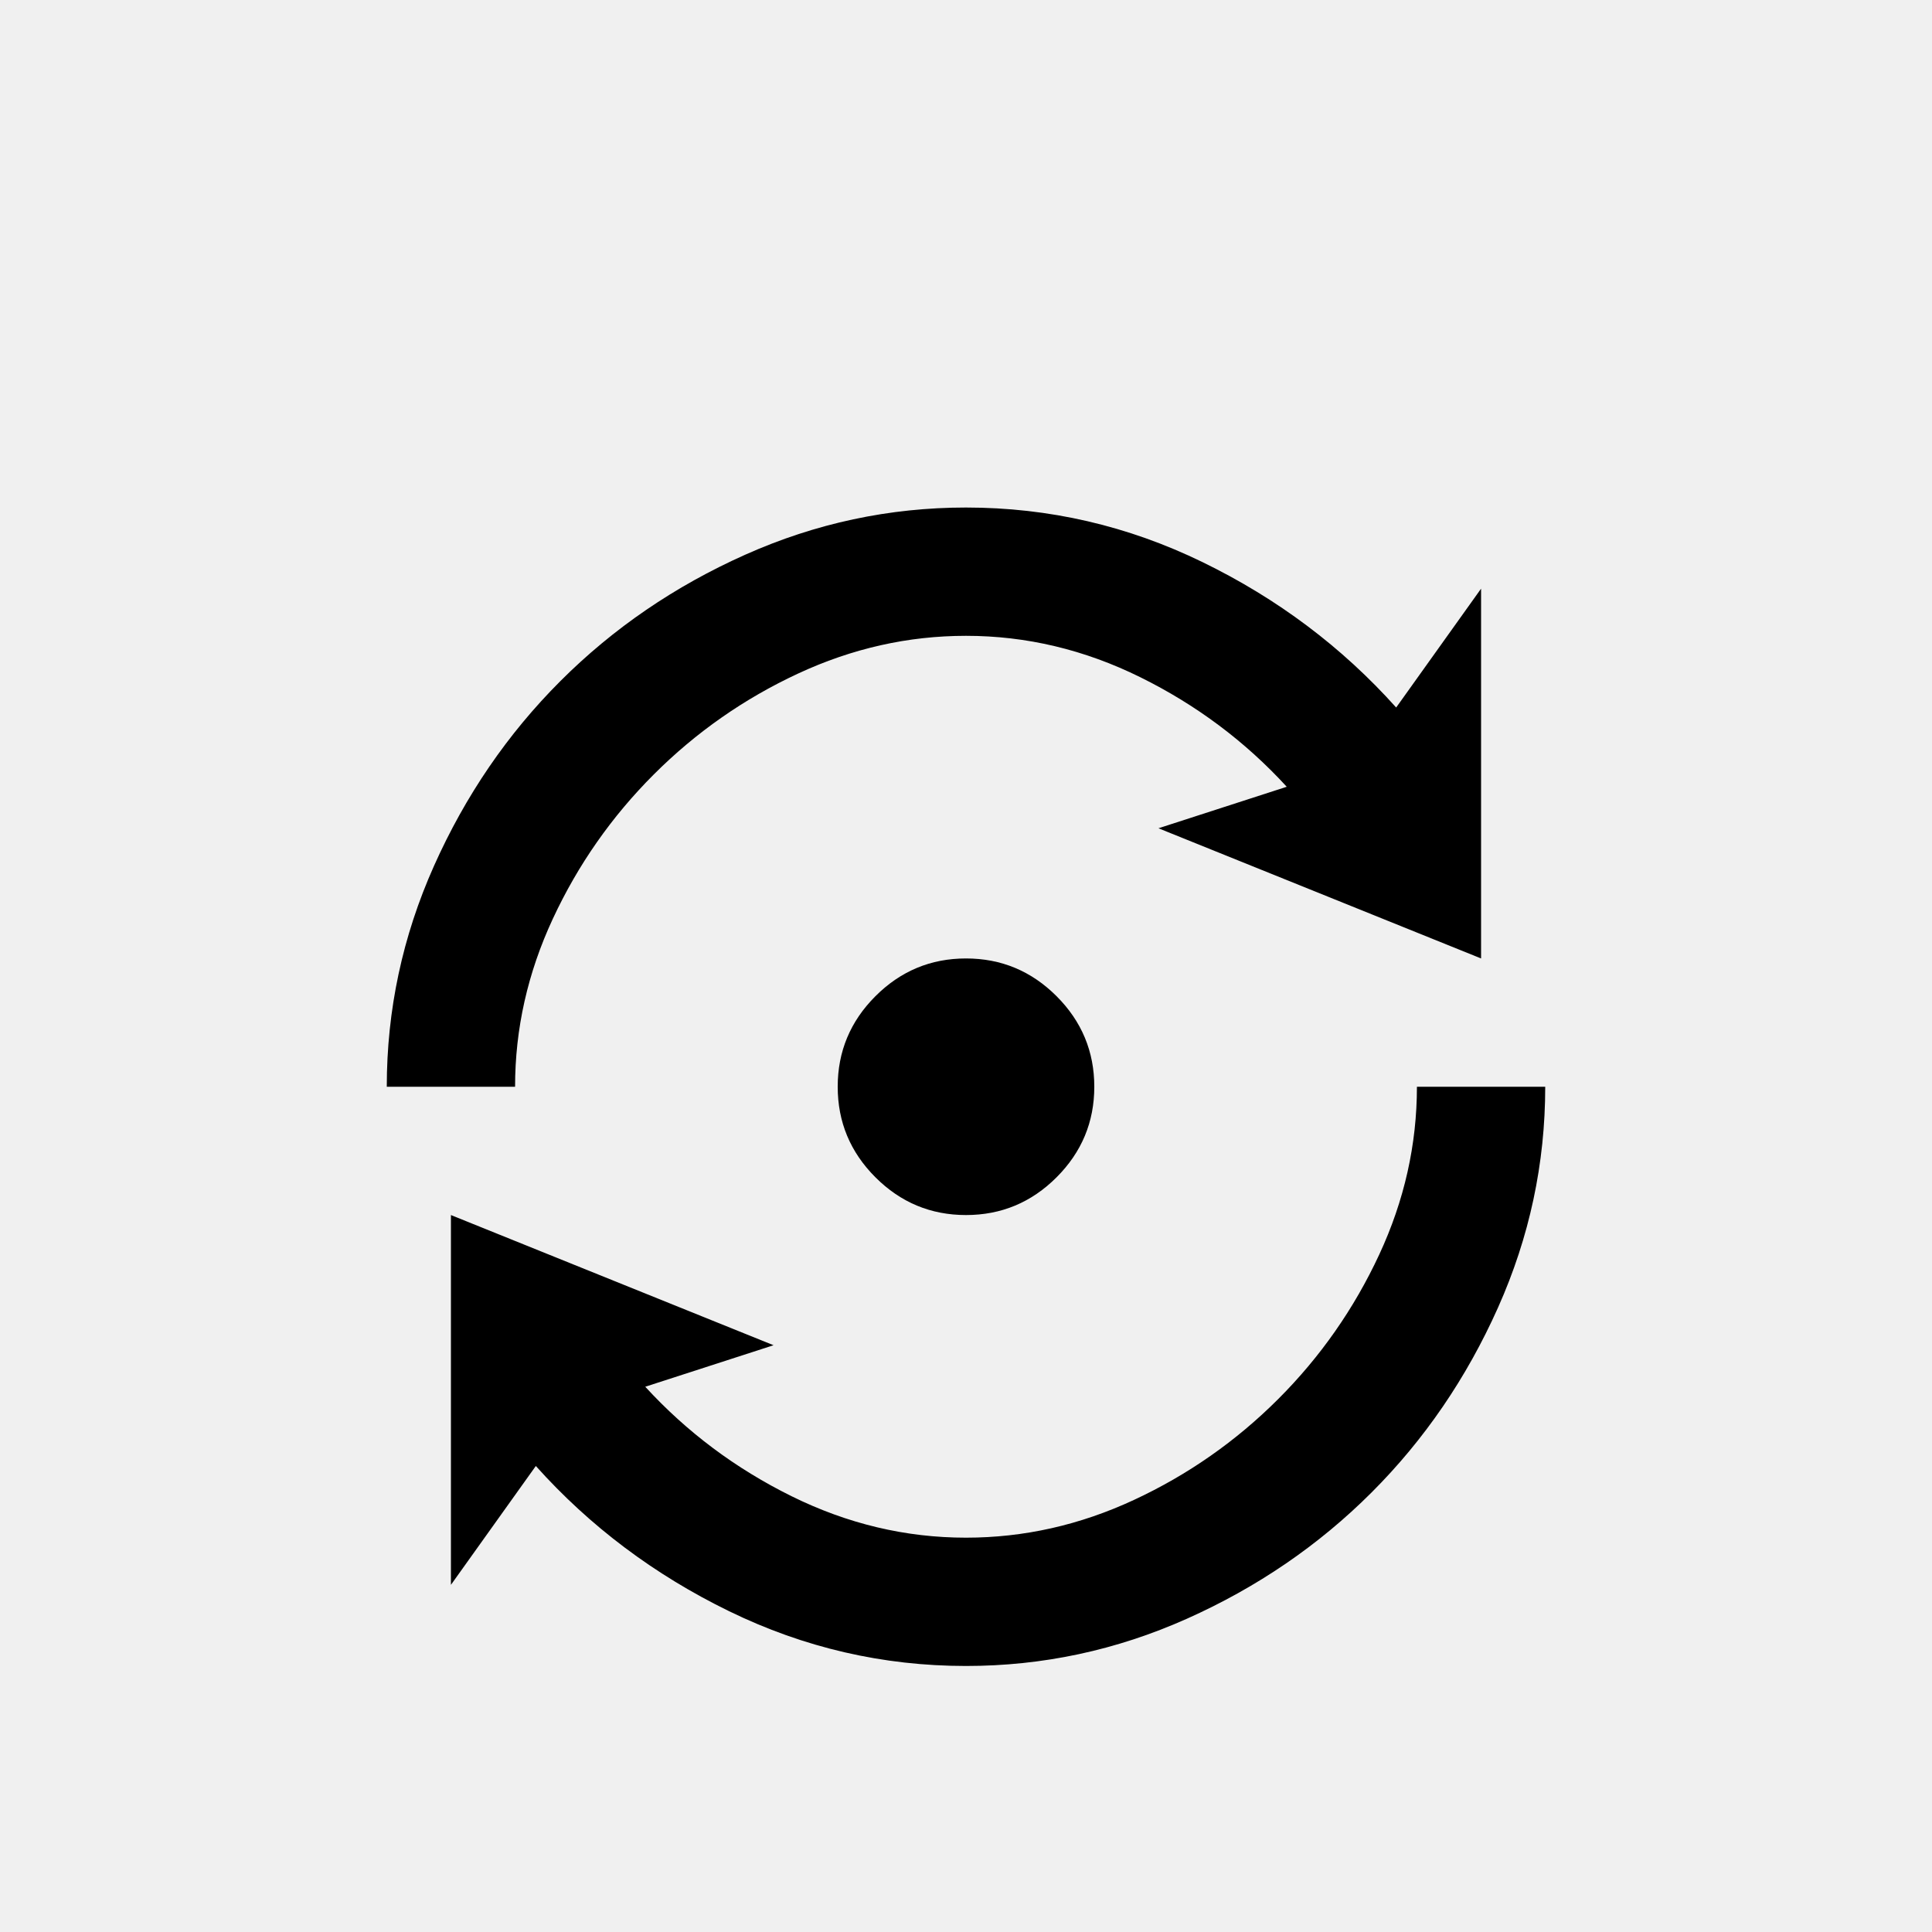
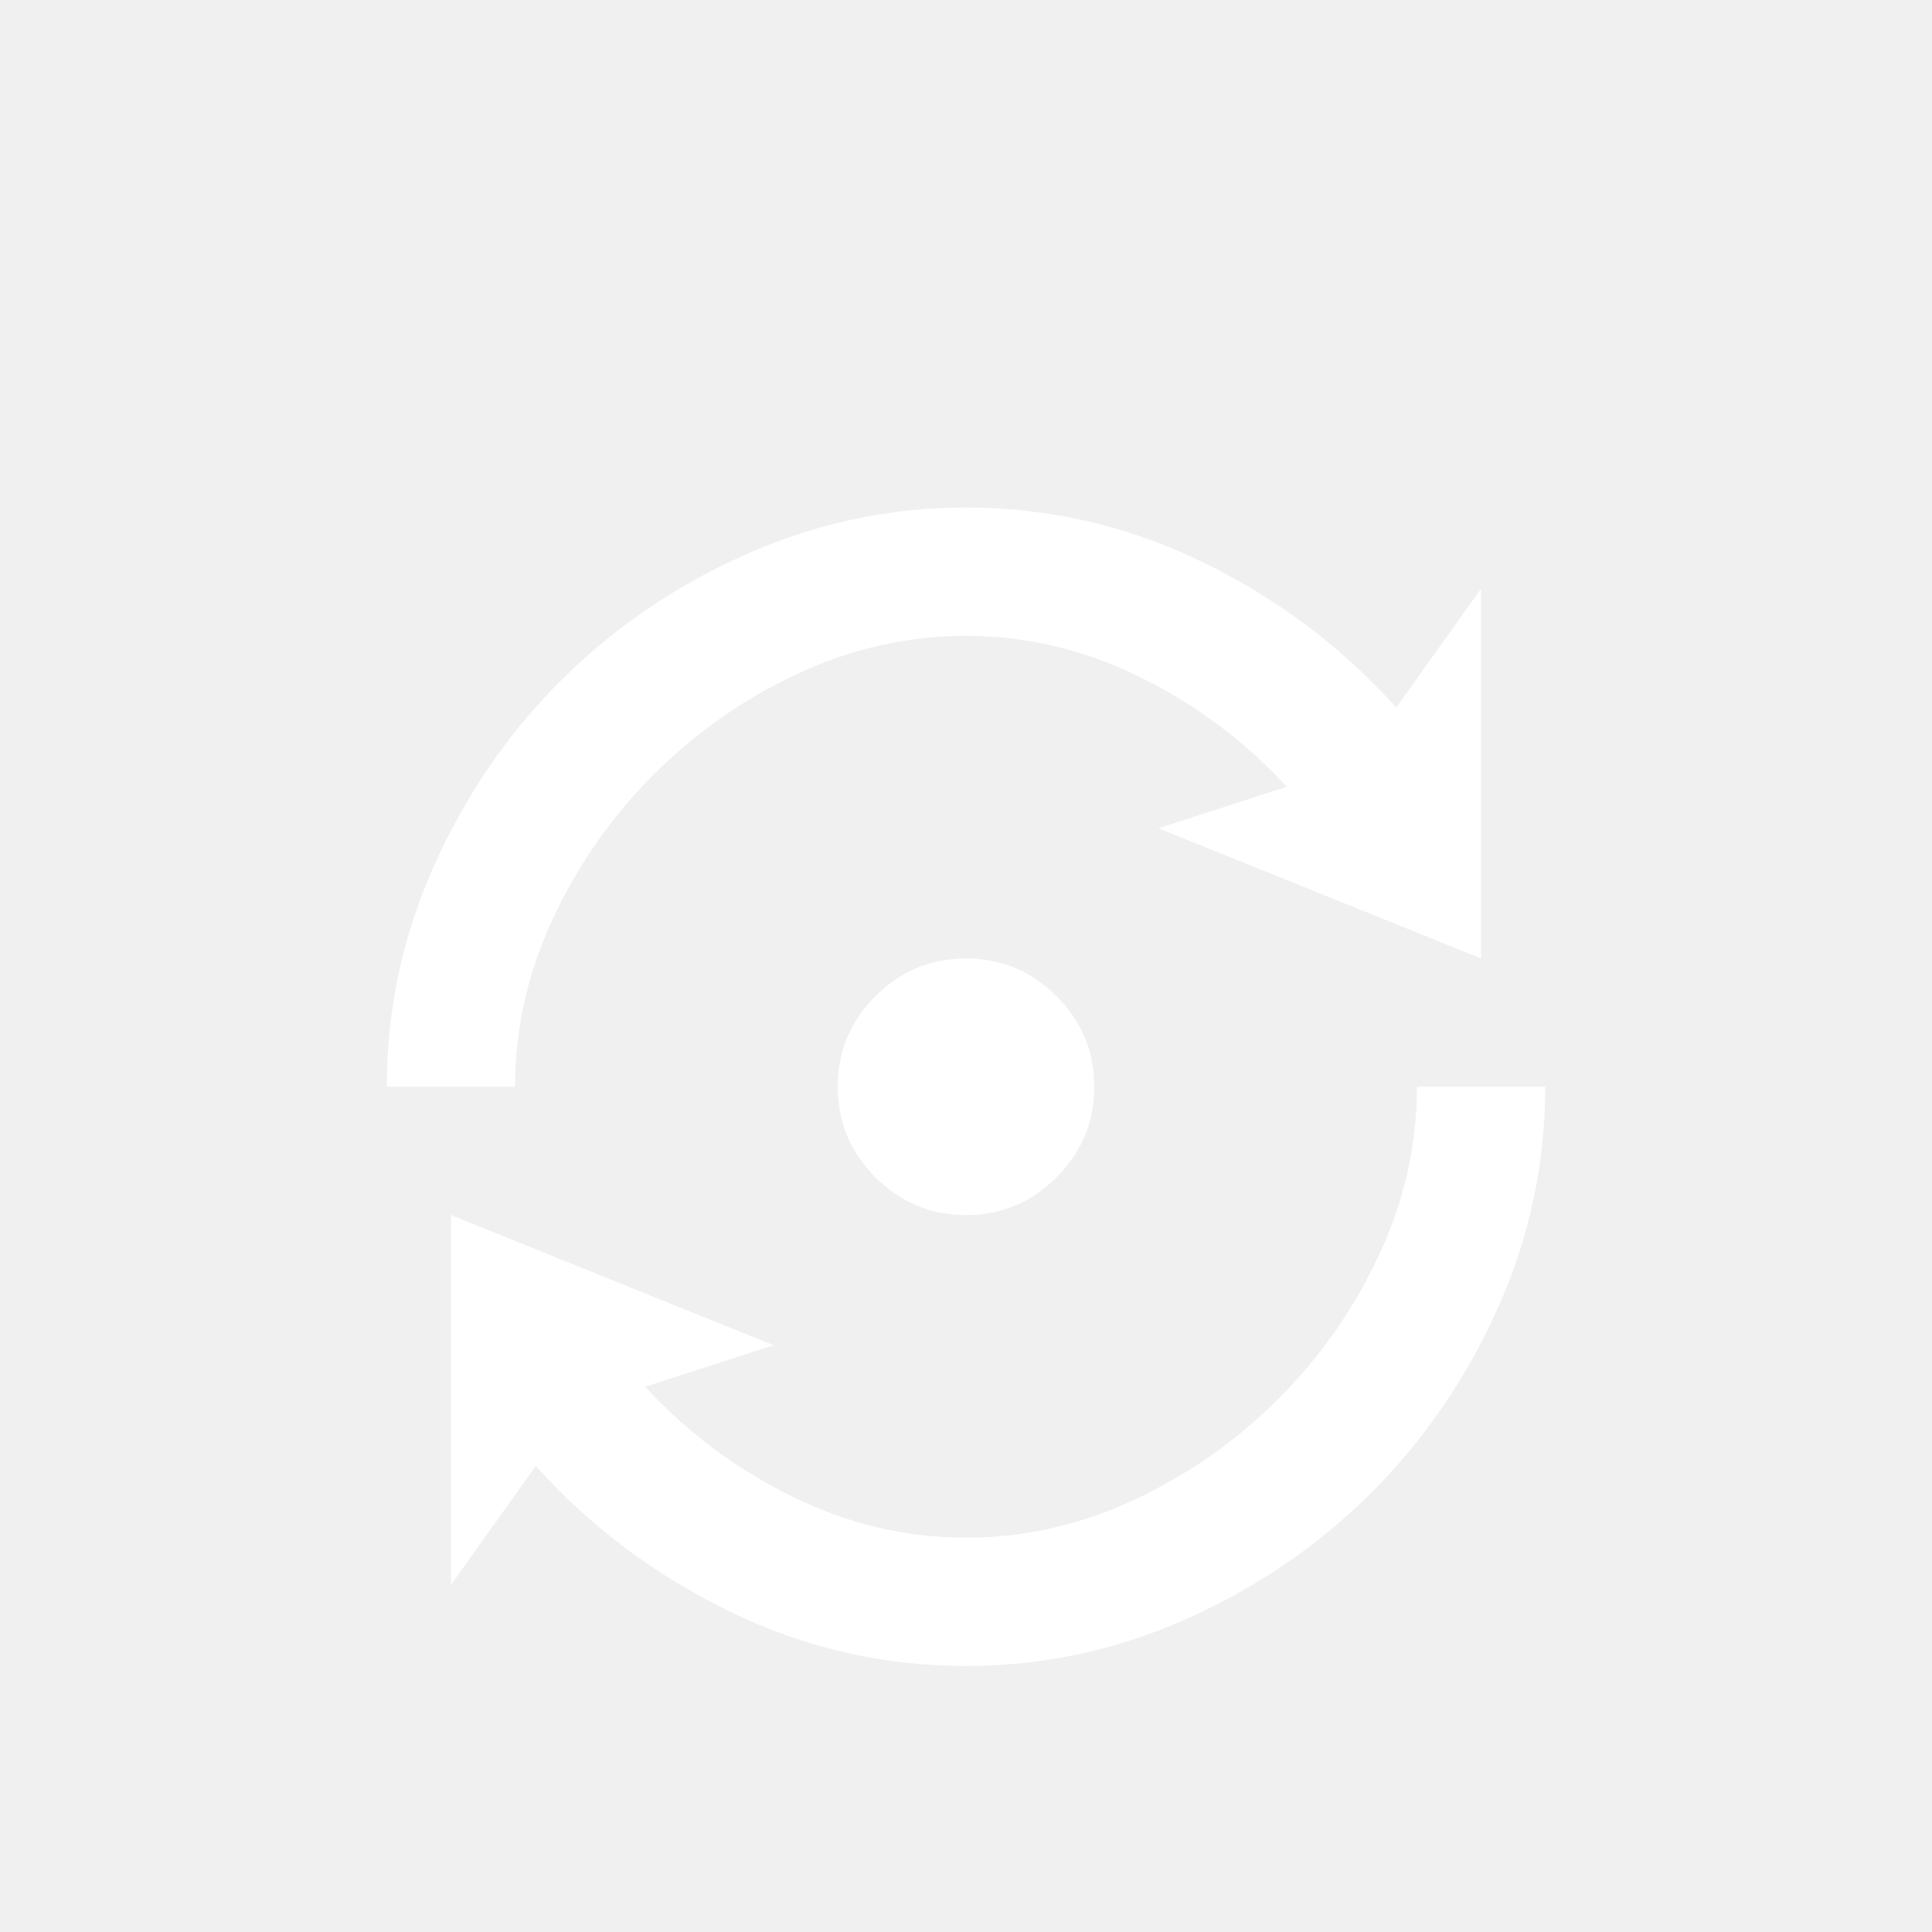
<svg xmlns="http://www.w3.org/2000/svg" version="1.1" viewBox="0 -64 1024 1024" width="512" height="512">
  <g transform="matrix(1 0 0 -1 0 960)">
-     <path fill="currentColor" d="M512 755q-61 0 -117 -25t-98 -67t-67 -98t-25 -117h68q0 46 20 89t53.5 76.5t76.5 53.5t89 20q48 0 92.5 -22t77.5 -58l-68 -22l171 -69v196l-45 -63q-43 48 -102.5 77t-125.5 29v0zM512 516v0v0q-28 0 -48 -20t-20 -48v0v0v0v0v0q0 -28 20 -48t48 -20v0v0v0v0v0 q28 0 48 20t20 48v0v0v0v0v0q0 28 -20 48t-48 20v0v0v0v0zM751 448v0q0 -46 -20 -89t-53.5 -76.5t-76.5 -53.5t-89 -20q-48 0 -92.5 22t-77.5 58l68 22l-171 69v-196l45 63q43 -48 102.5 -77t125.5 -29q61 0 117 25t98 67t67 98t25 117v0h-68z" />
+     <path fill="#ffffff" d="M512 755q-61 0 -117 -25t-98 -67t-67 -98t-25 -117h68q0 46 20 89t53.5 76.5t76.5 53.5t89 20q48 0 92.5 -22t77.5 -58l-68 -22l171 -69v196l-45 -63q-43 48 -102.5 77t-125.5 29v0zM512 516v0v0q-28 0 -48 -20t-20 -48v0v0v0v0v0q0 -28 20 -48t48 -20v0v0v0v0v0 q28 0 48 20t20 48v0v0v0v0v0q0 28 -20 48t-48 20v0v0v0v0zM751 448v0q0 -46 -20 -89t-53.5 -76.5t-76.5 -53.5t-89 -20q-48 0 -92.5 22t-77.5 58l68 22l-171 69v-196l45 63q43 -48 102.5 -77t125.5 -29q61 0 117 25t98 67t67 98t25 117v0h-68z" />
  </g>
</svg>
